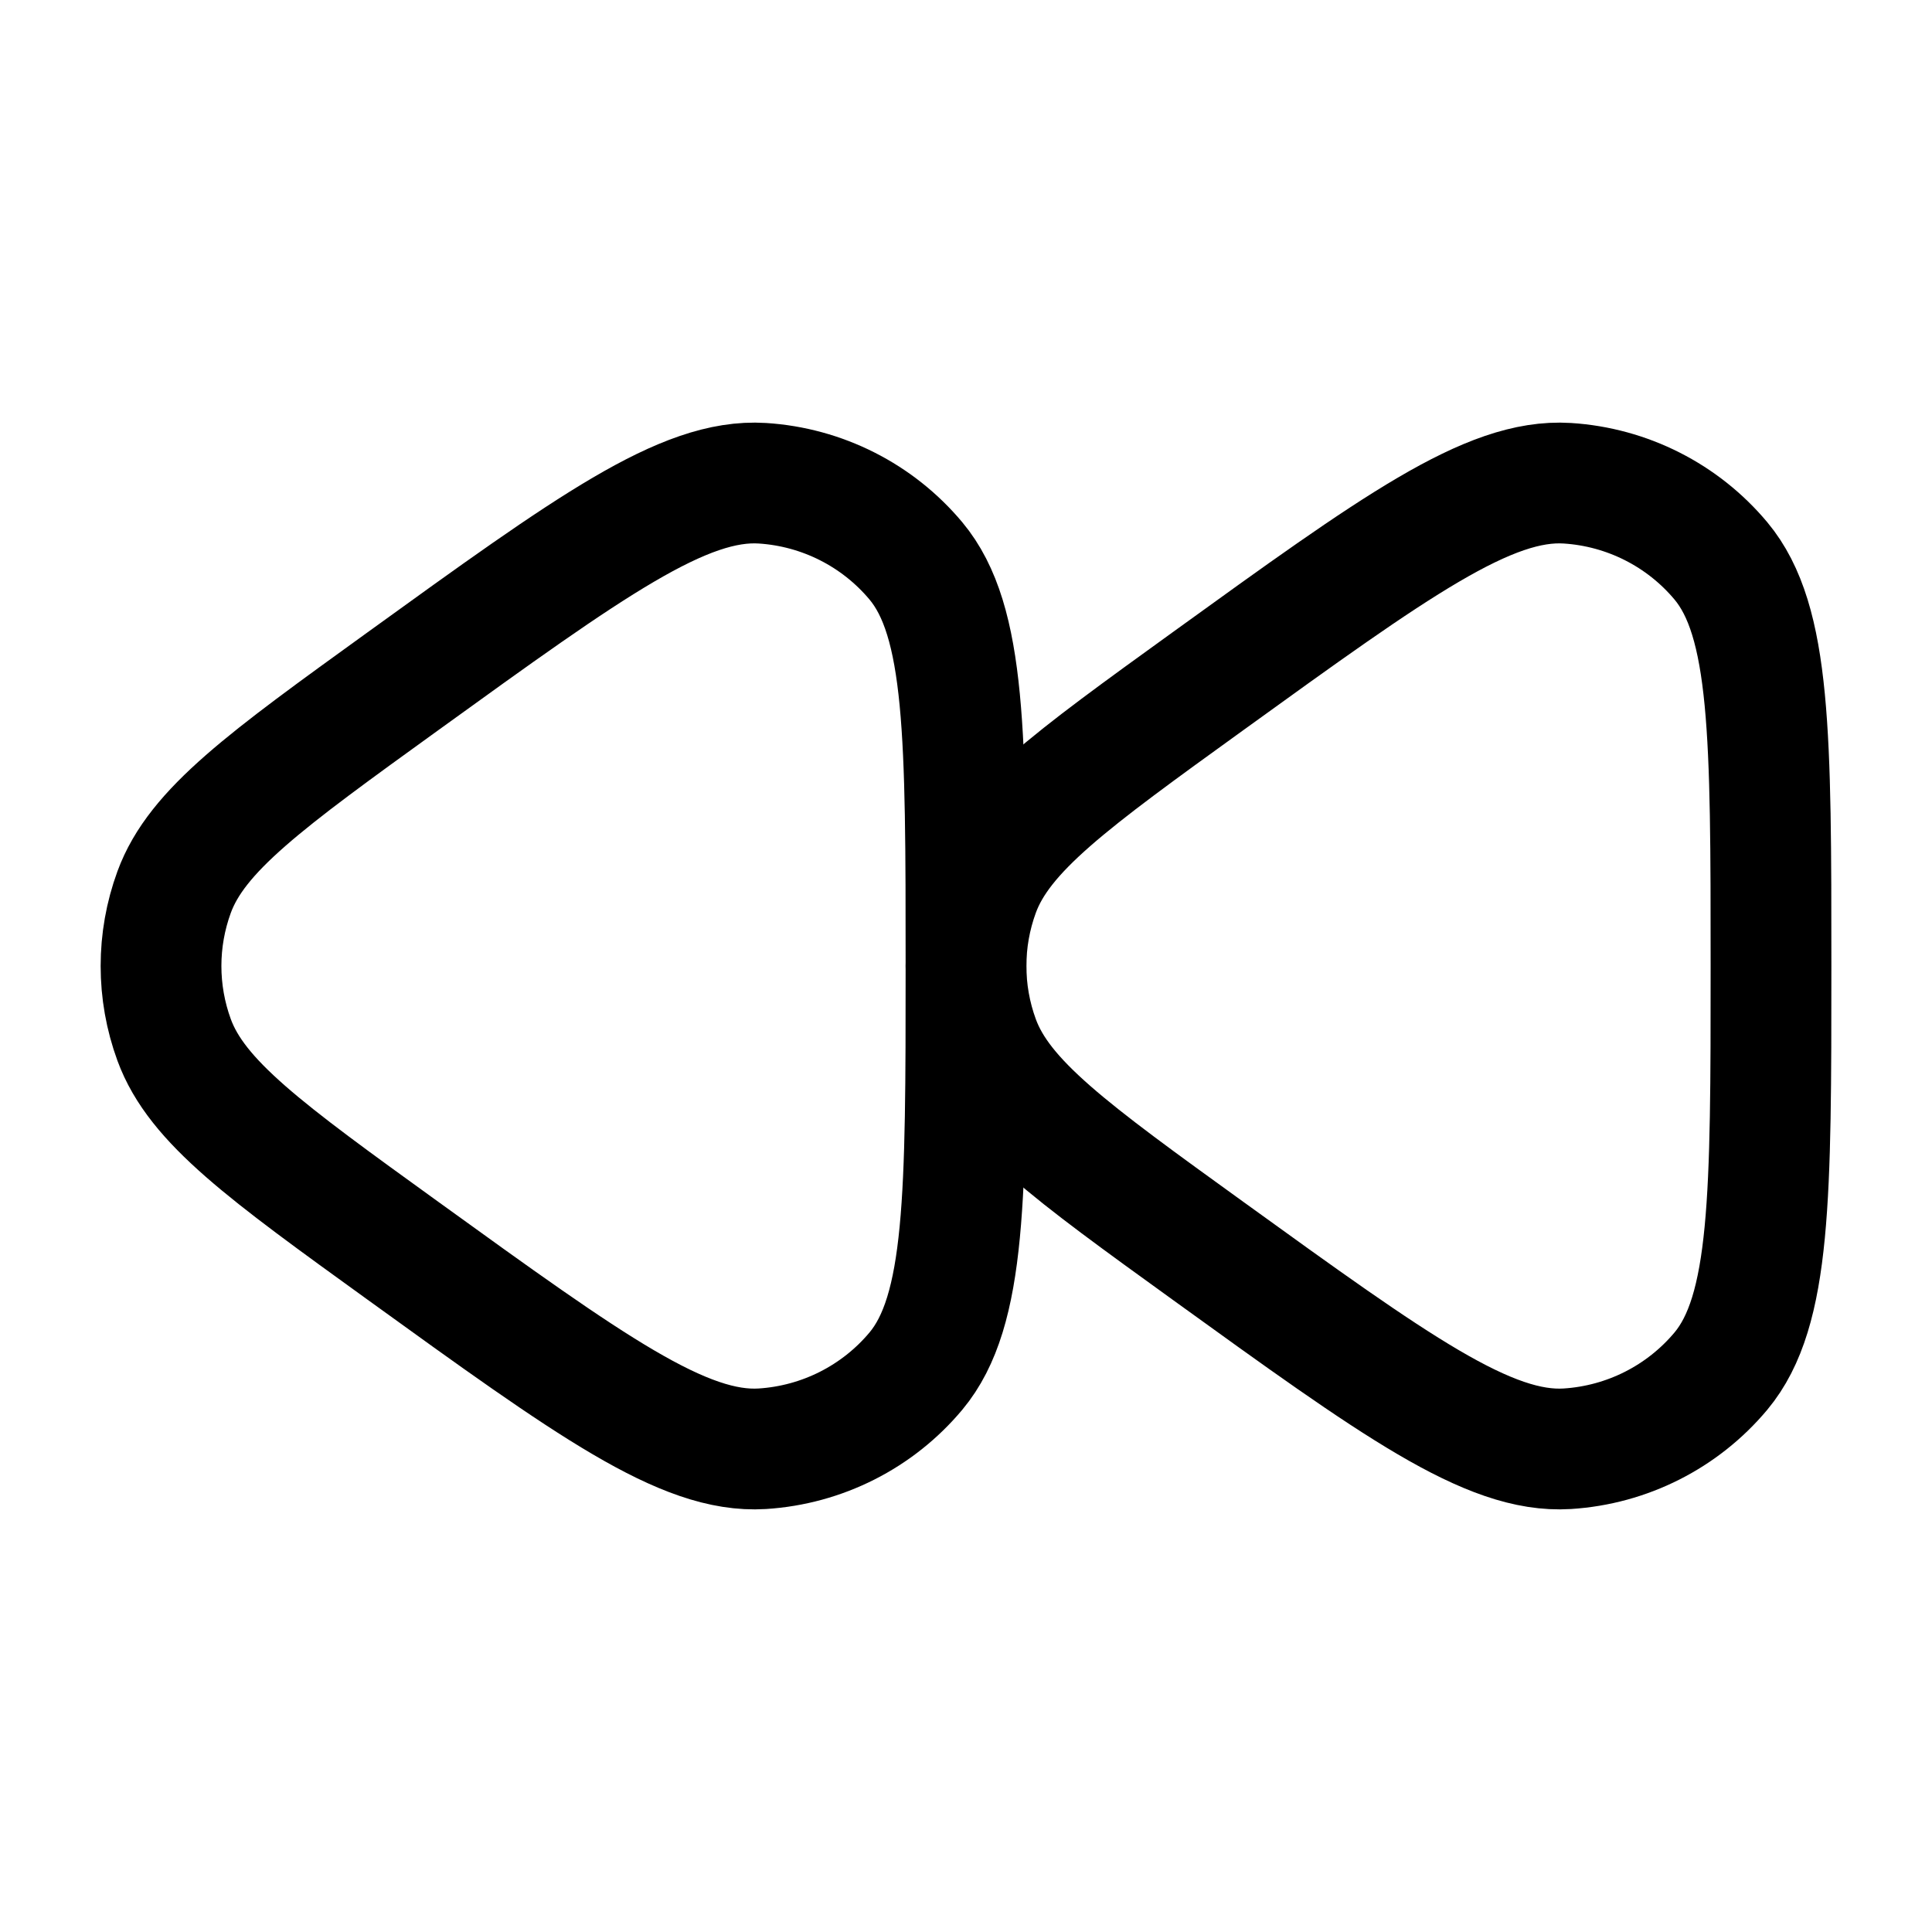
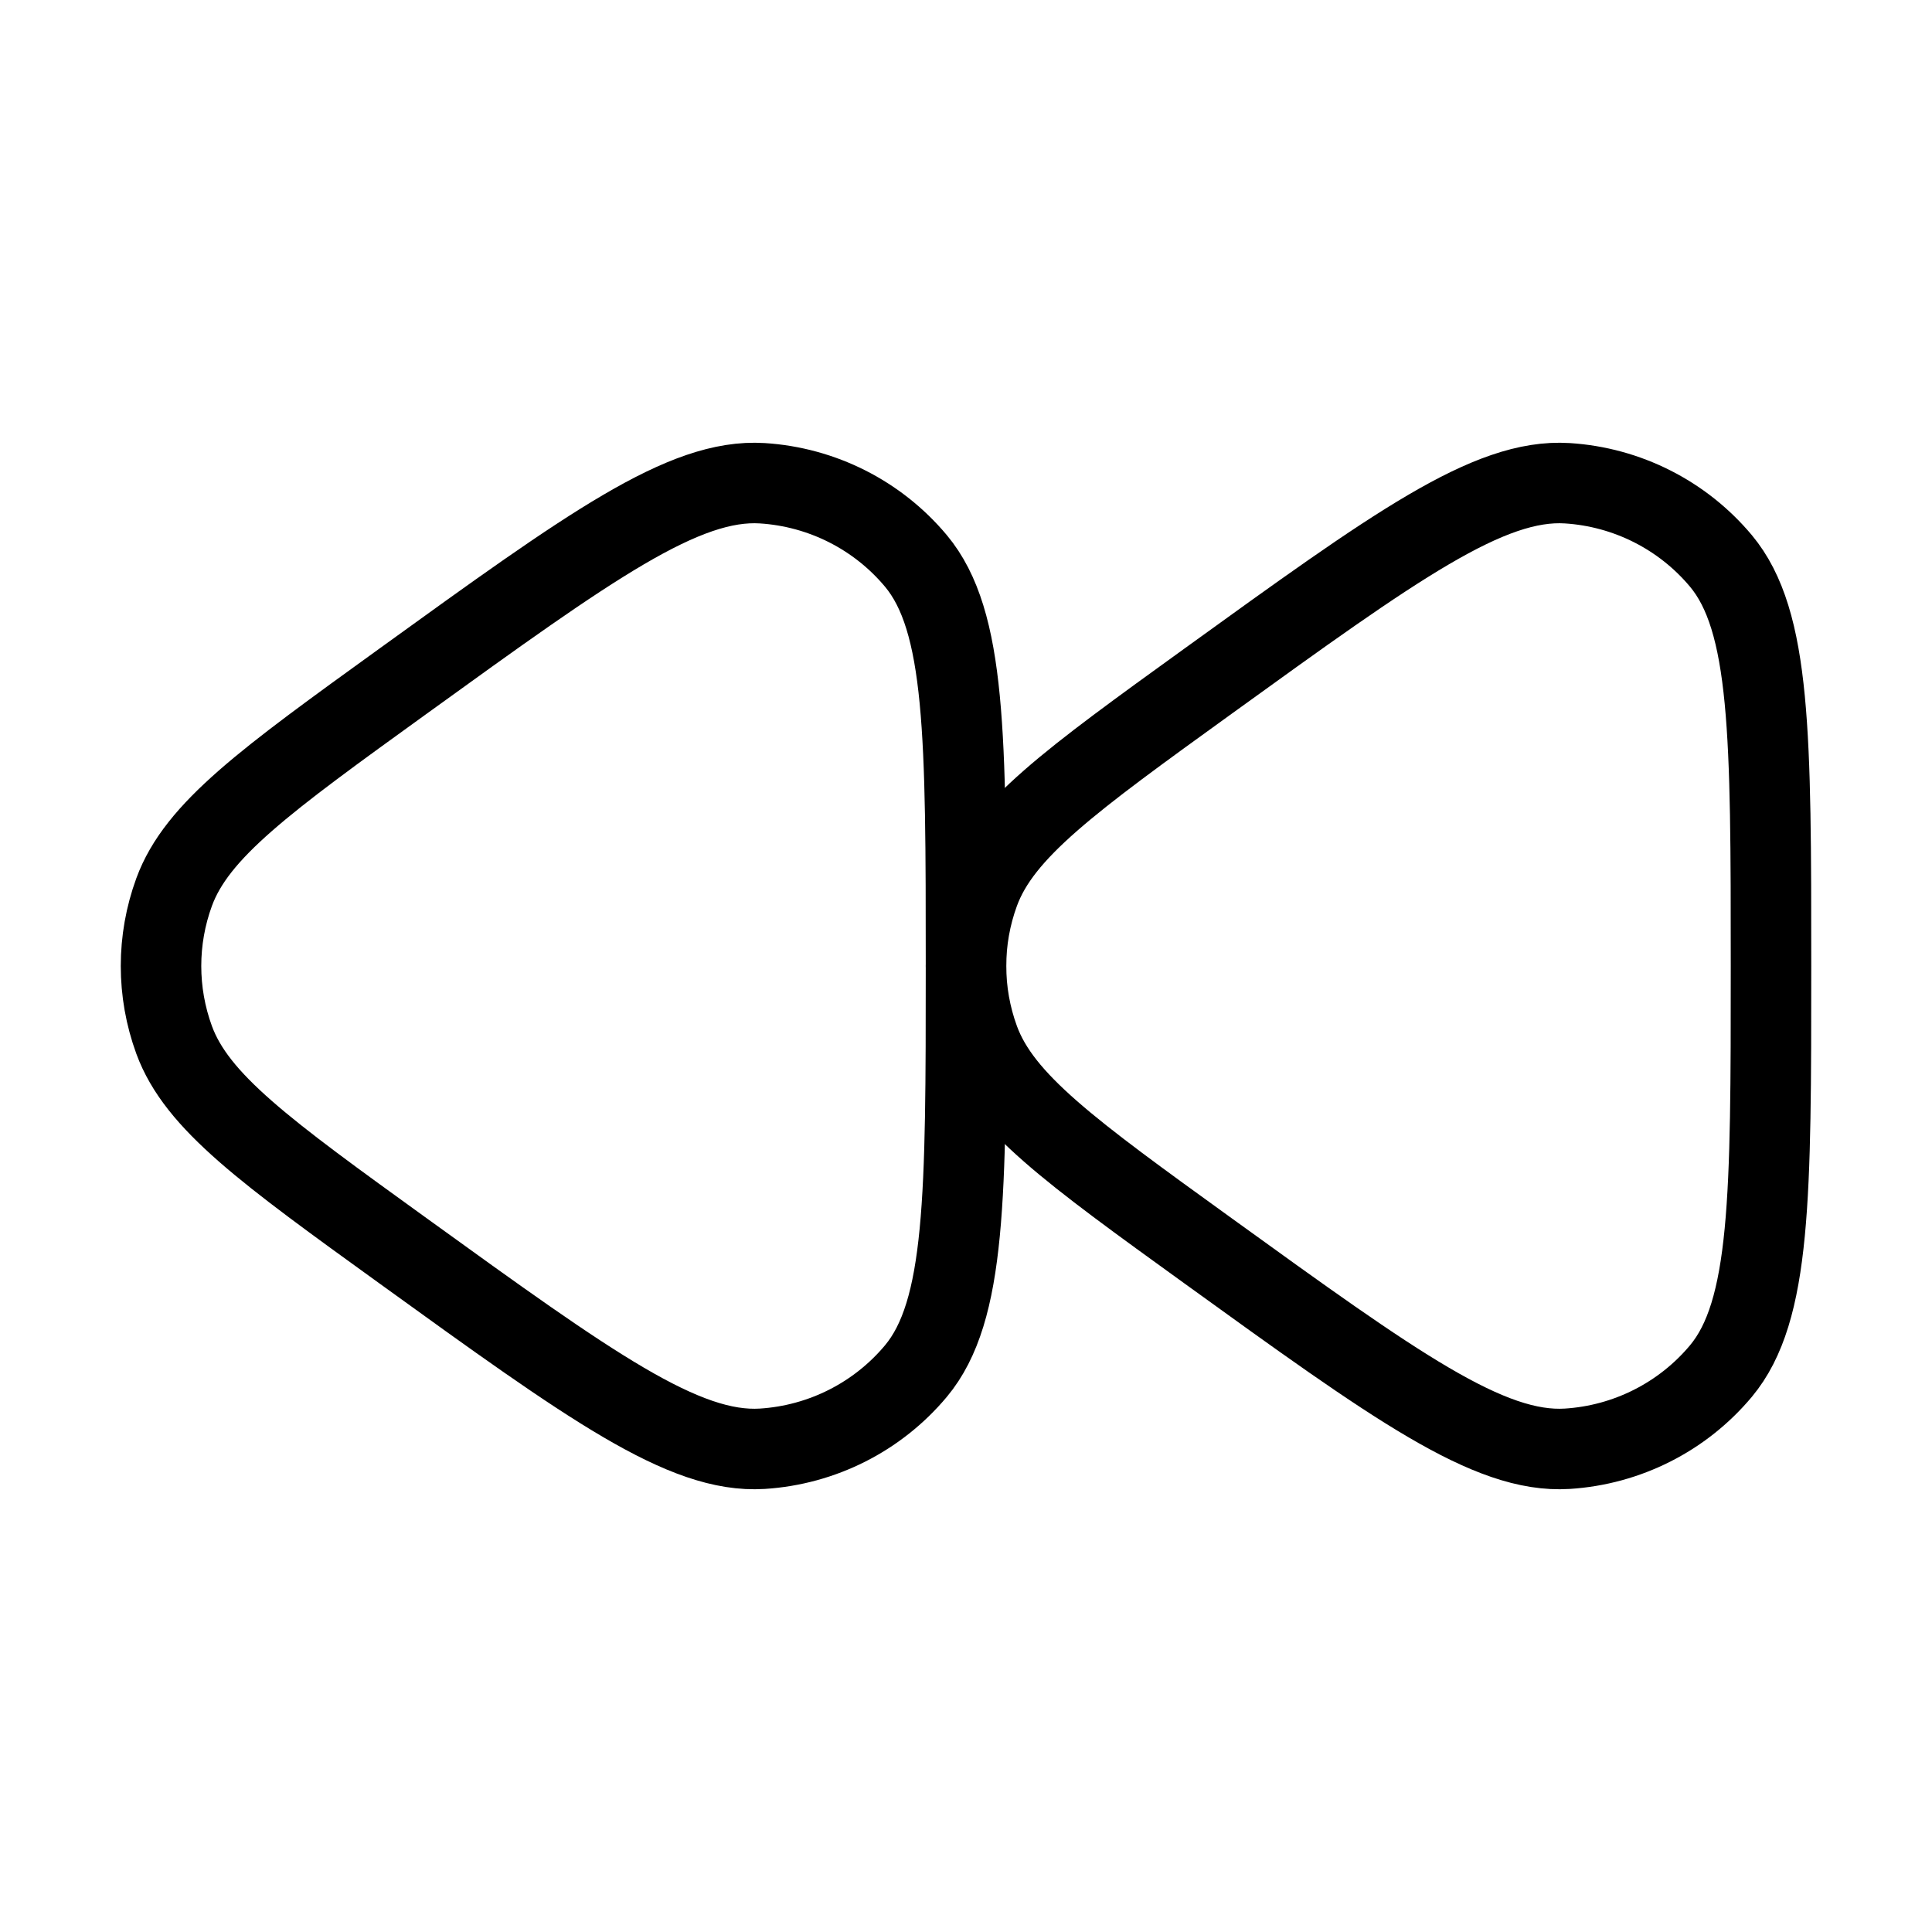
<svg xmlns="http://www.w3.org/2000/svg" viewBox="0 0 24 24" fill="none">
-   <path d="M2.163 12.918C2.445 13.688 3.299 14.305 5.005 15.537C7.332 17.218 8.496 18.058 9.469 17.997C10.212 17.95 10.902 17.601 11.378 17.032C12 16.286 12 14.857 12 12C12 9.142 12 7.714 11.378 6.968C10.902 6.399 10.212 6.05 9.469 6.003C8.496 5.942 7.332 6.782 5.005 8.463C3.299 9.695 2.445 10.312 2.163 11.082C1.946 11.675 1.946 12.325 2.163 12.918Z" stroke="currentColor" stroke-width="1.5" stroke-linejoin="round" />
-   <path d="M12.163 12.918C12.445 13.688 13.299 14.305 15.005 15.537C17.332 17.218 18.496 18.058 19.469 17.997C20.212 17.95 20.902 17.601 21.378 17.032C22 16.286 22 14.857 22 12C22 9.142 22 7.714 21.378 6.968C20.902 6.399 20.212 6.05 19.469 6.003C18.496 5.942 17.332 6.782 15.005 8.463C13.299 9.695 12.445 10.312 12.163 11.082C11.946 11.675 11.946 12.325 12.163 12.918Z" stroke="currentColor" stroke-width="1.5" stroke-linejoin="round" />
+   <path d="M2.163 12.918C2.445 13.688 3.299 14.305 5.005 15.537C7.332 17.218 8.496 18.058 9.469 17.997C10.212 17.95 10.902 17.601 11.378 17.032C12 16.286 12 14.857 12 12C12 9.142 12 7.714 11.378 6.968C10.902 6.399 10.212 6.05 9.469 6.003C8.496 5.942 7.332 6.782 5.005 8.463C3.299 9.695 2.445 10.312 2.163 11.082C1.946 11.675 1.946 12.325 2.163 12.918Z" stroke="currentColor" strokeWidth="1.5" strokeLinejoin="round" />
+   <path d="M12.163 12.918C12.445 13.688 13.299 14.305 15.005 15.537C17.332 17.218 18.496 18.058 19.469 17.997C20.212 17.95 20.902 17.601 21.378 17.032C22 16.286 22 14.857 22 12C22 9.142 22 7.714 21.378 6.968C20.902 6.399 20.212 6.05 19.469 6.003C18.496 5.942 17.332 6.782 15.005 8.463C13.299 9.695 12.445 10.312 12.163 11.082C11.946 11.675 11.946 12.325 12.163 12.918Z" stroke="currentColor" strokeWidth="1.5" strokeLinejoin="round" />
</svg>
